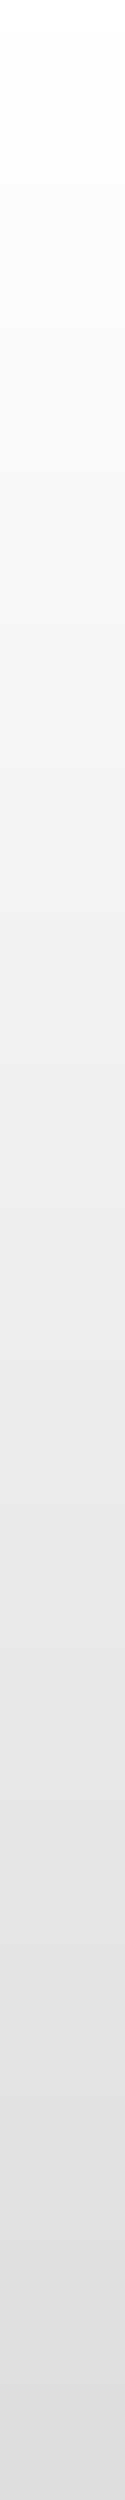
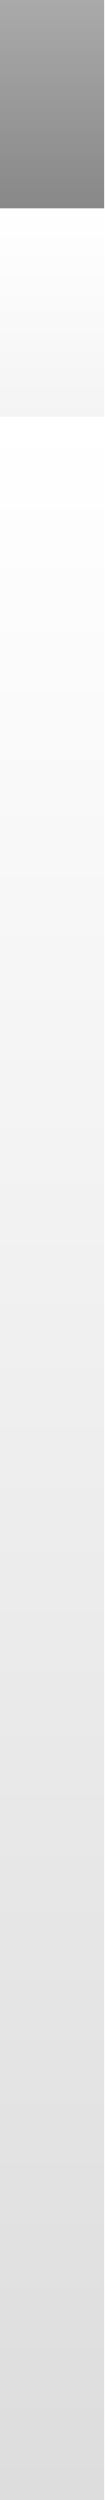
- <svg xmlns="http://www.w3.org/2000/svg" xmlns:xlink="http://www.w3.org/1999/xlink" width="20" height="400" id="svg2" version="1.0">
+ <svg xmlns="http://www.w3.org/2000/svg" xmlns:xlink="http://www.w3.org/1999/xlink" width="20" height="480" id="svg2" version="1.0">
  <defs id="defs4">
+     <linearGradient id="linearGradient3170">
+       <stop style="stop-color:#888888;stop-opacity:1" offset="0" id="stop3172" />
+       <stop style="stop-color:#aaaaaa;stop-opacity:1" offset="1" id="stop3174" />
+     </linearGradient>
+     <linearGradient id="linearGradient3160">
+       <stop id="stop3162" offset="0" style="stop-color:#f4f4f4;stop-opacity:1" />
+       <stop id="stop3164" offset="1" style="stop-color:#ffffff;stop-opacity:1" />
+     </linearGradient>
    <linearGradient id="linearGradient3157">
      <stop style="stop-color:#dddddd;stop-opacity:1;" offset="0" id="stop3159" />
      <stop style="stop-color:#ffffff;stop-opacity:1" offset="1" id="stop3161" />
    </linearGradient>
-     <linearGradient xlink:href="#linearGradient3157" id="linearGradient3163" x1="400" y1="400" x2="400" y2="0" gradientUnits="userSpaceOnUse" gradientTransform="scale(5e-2,1)" />
+     <linearGradient xlink:href="#linearGradient3157" id="linearGradient3163" x1="400" y1="400" x2="400" y2="0" gradientUnits="userSpaceOnUse" gradientTransform="matrix(5e-2,0,0,1,0,80)" />
+     <linearGradient xlink:href="#linearGradient3160" id="linearGradient2388" gradientUnits="userSpaceOnUse" gradientTransform="matrix(5e-2,0,0,0.1,0,40)" x1="400" y1="400" x2="400" y2="0" />
+     <linearGradient xlink:href="#linearGradient3170" id="linearGradient3176" x1="20" y1="80" x2="20" y2="40" gradientUnits="userSpaceOnUse" gradientTransform="translate(0,-40)" />
  </defs>
  <g id="layer1">
-     <rect style="opacity:1;fill:url(#linearGradient3163);fill-opacity:1;stroke:none;stroke-width:2;stroke-linecap:round;stroke-linejoin:miter;stroke-miterlimit:4;stroke-dasharray:none;stroke-dashoffset:0;stroke-opacity:1" id="rect2385" width="20" height="400" x="0" y="0" />
+     <rect style="opacity:1;fill:url(#linearGradient3163);fill-opacity:1;stroke:none;stroke-width:2;stroke-linecap:round;stroke-linejoin:miter;stroke-miterlimit:4;stroke-dasharray:none;stroke-dashoffset:0;stroke-opacity:1" id="rect2385" width="20" height="400" x="0" y="80" />
+     <rect y="40" x="0" height="40" width="20" id="rect2386" style="opacity:1;fill:url(#linearGradient2388);fill-opacity:1;stroke:none;stroke-width:2;stroke-linecap:round;stroke-linejoin:miter;stroke-miterlimit:4;stroke-dasharray:none;stroke-dashoffset:0;stroke-opacity:1" />
+     <rect style="opacity:1;fill:url(#linearGradient3176);fill-opacity:1;stroke:none;stroke-width:2;stroke-linecap:round;stroke-linejoin:miter;stroke-miterlimit:4;stroke-dasharray:none;stroke-dashoffset:0;stroke-opacity:1" id="rect3166" width="20" height="40" x="0" y="0" />
  </g>
</svg>
